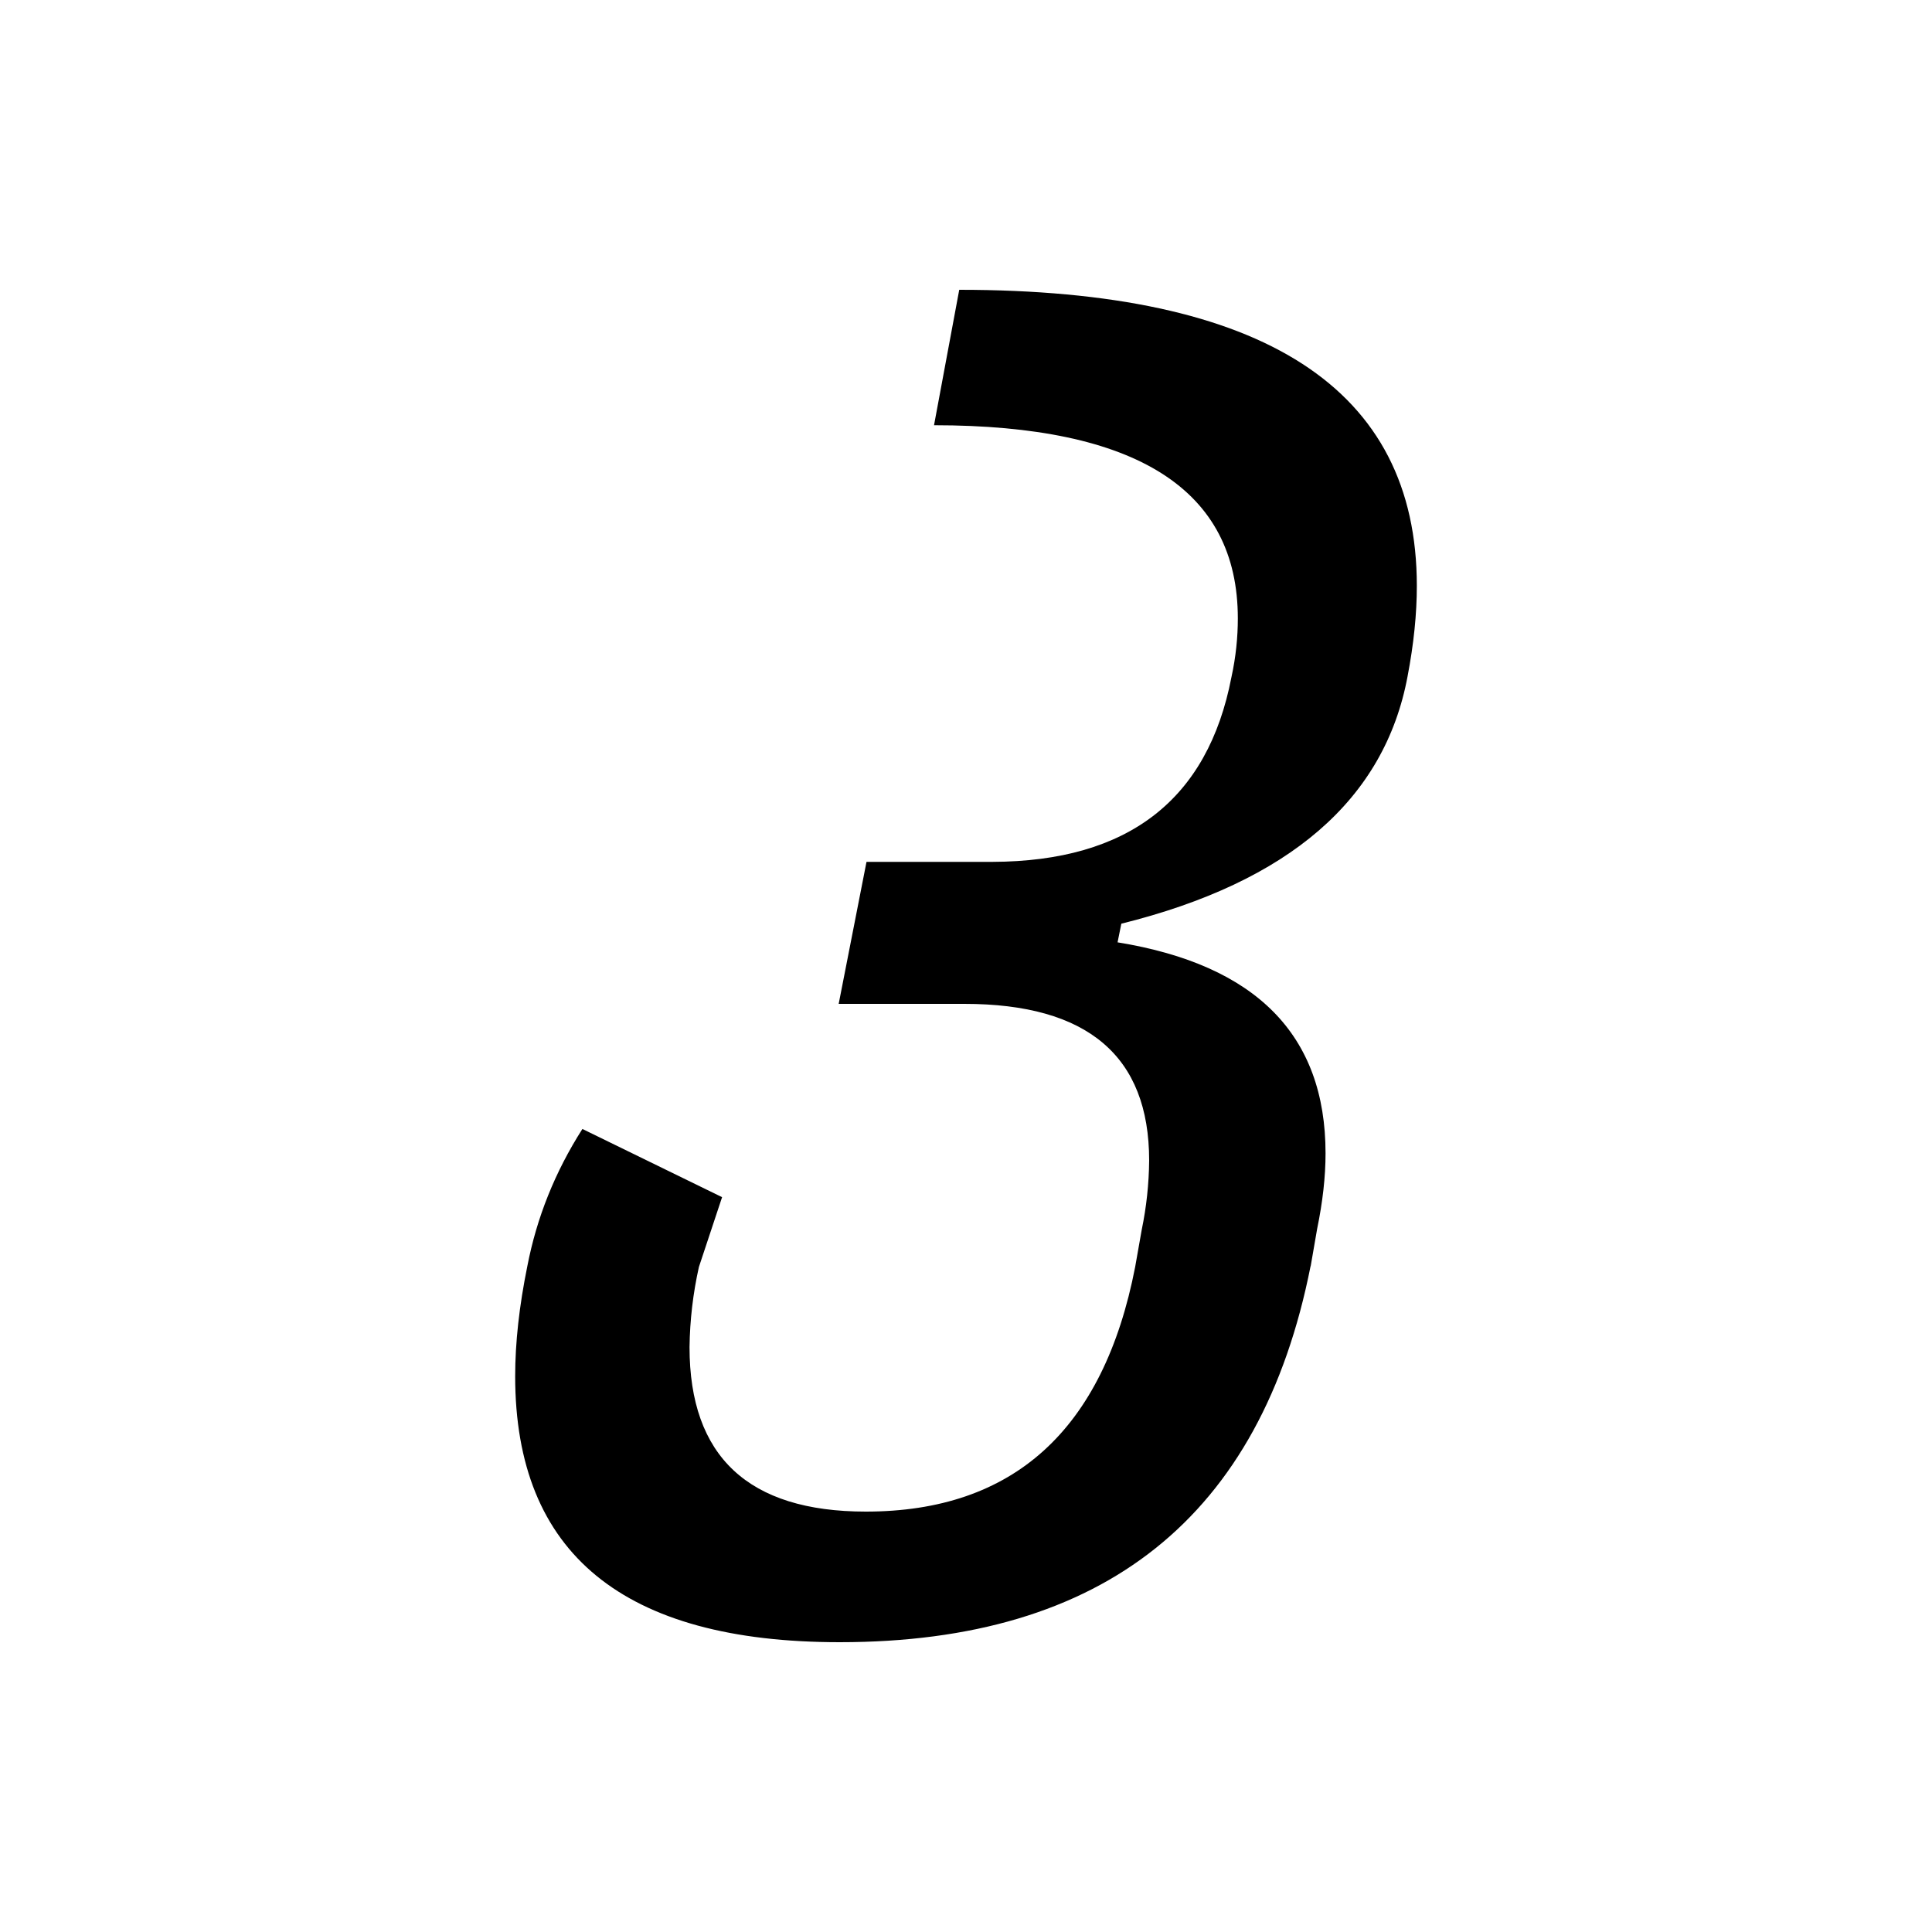
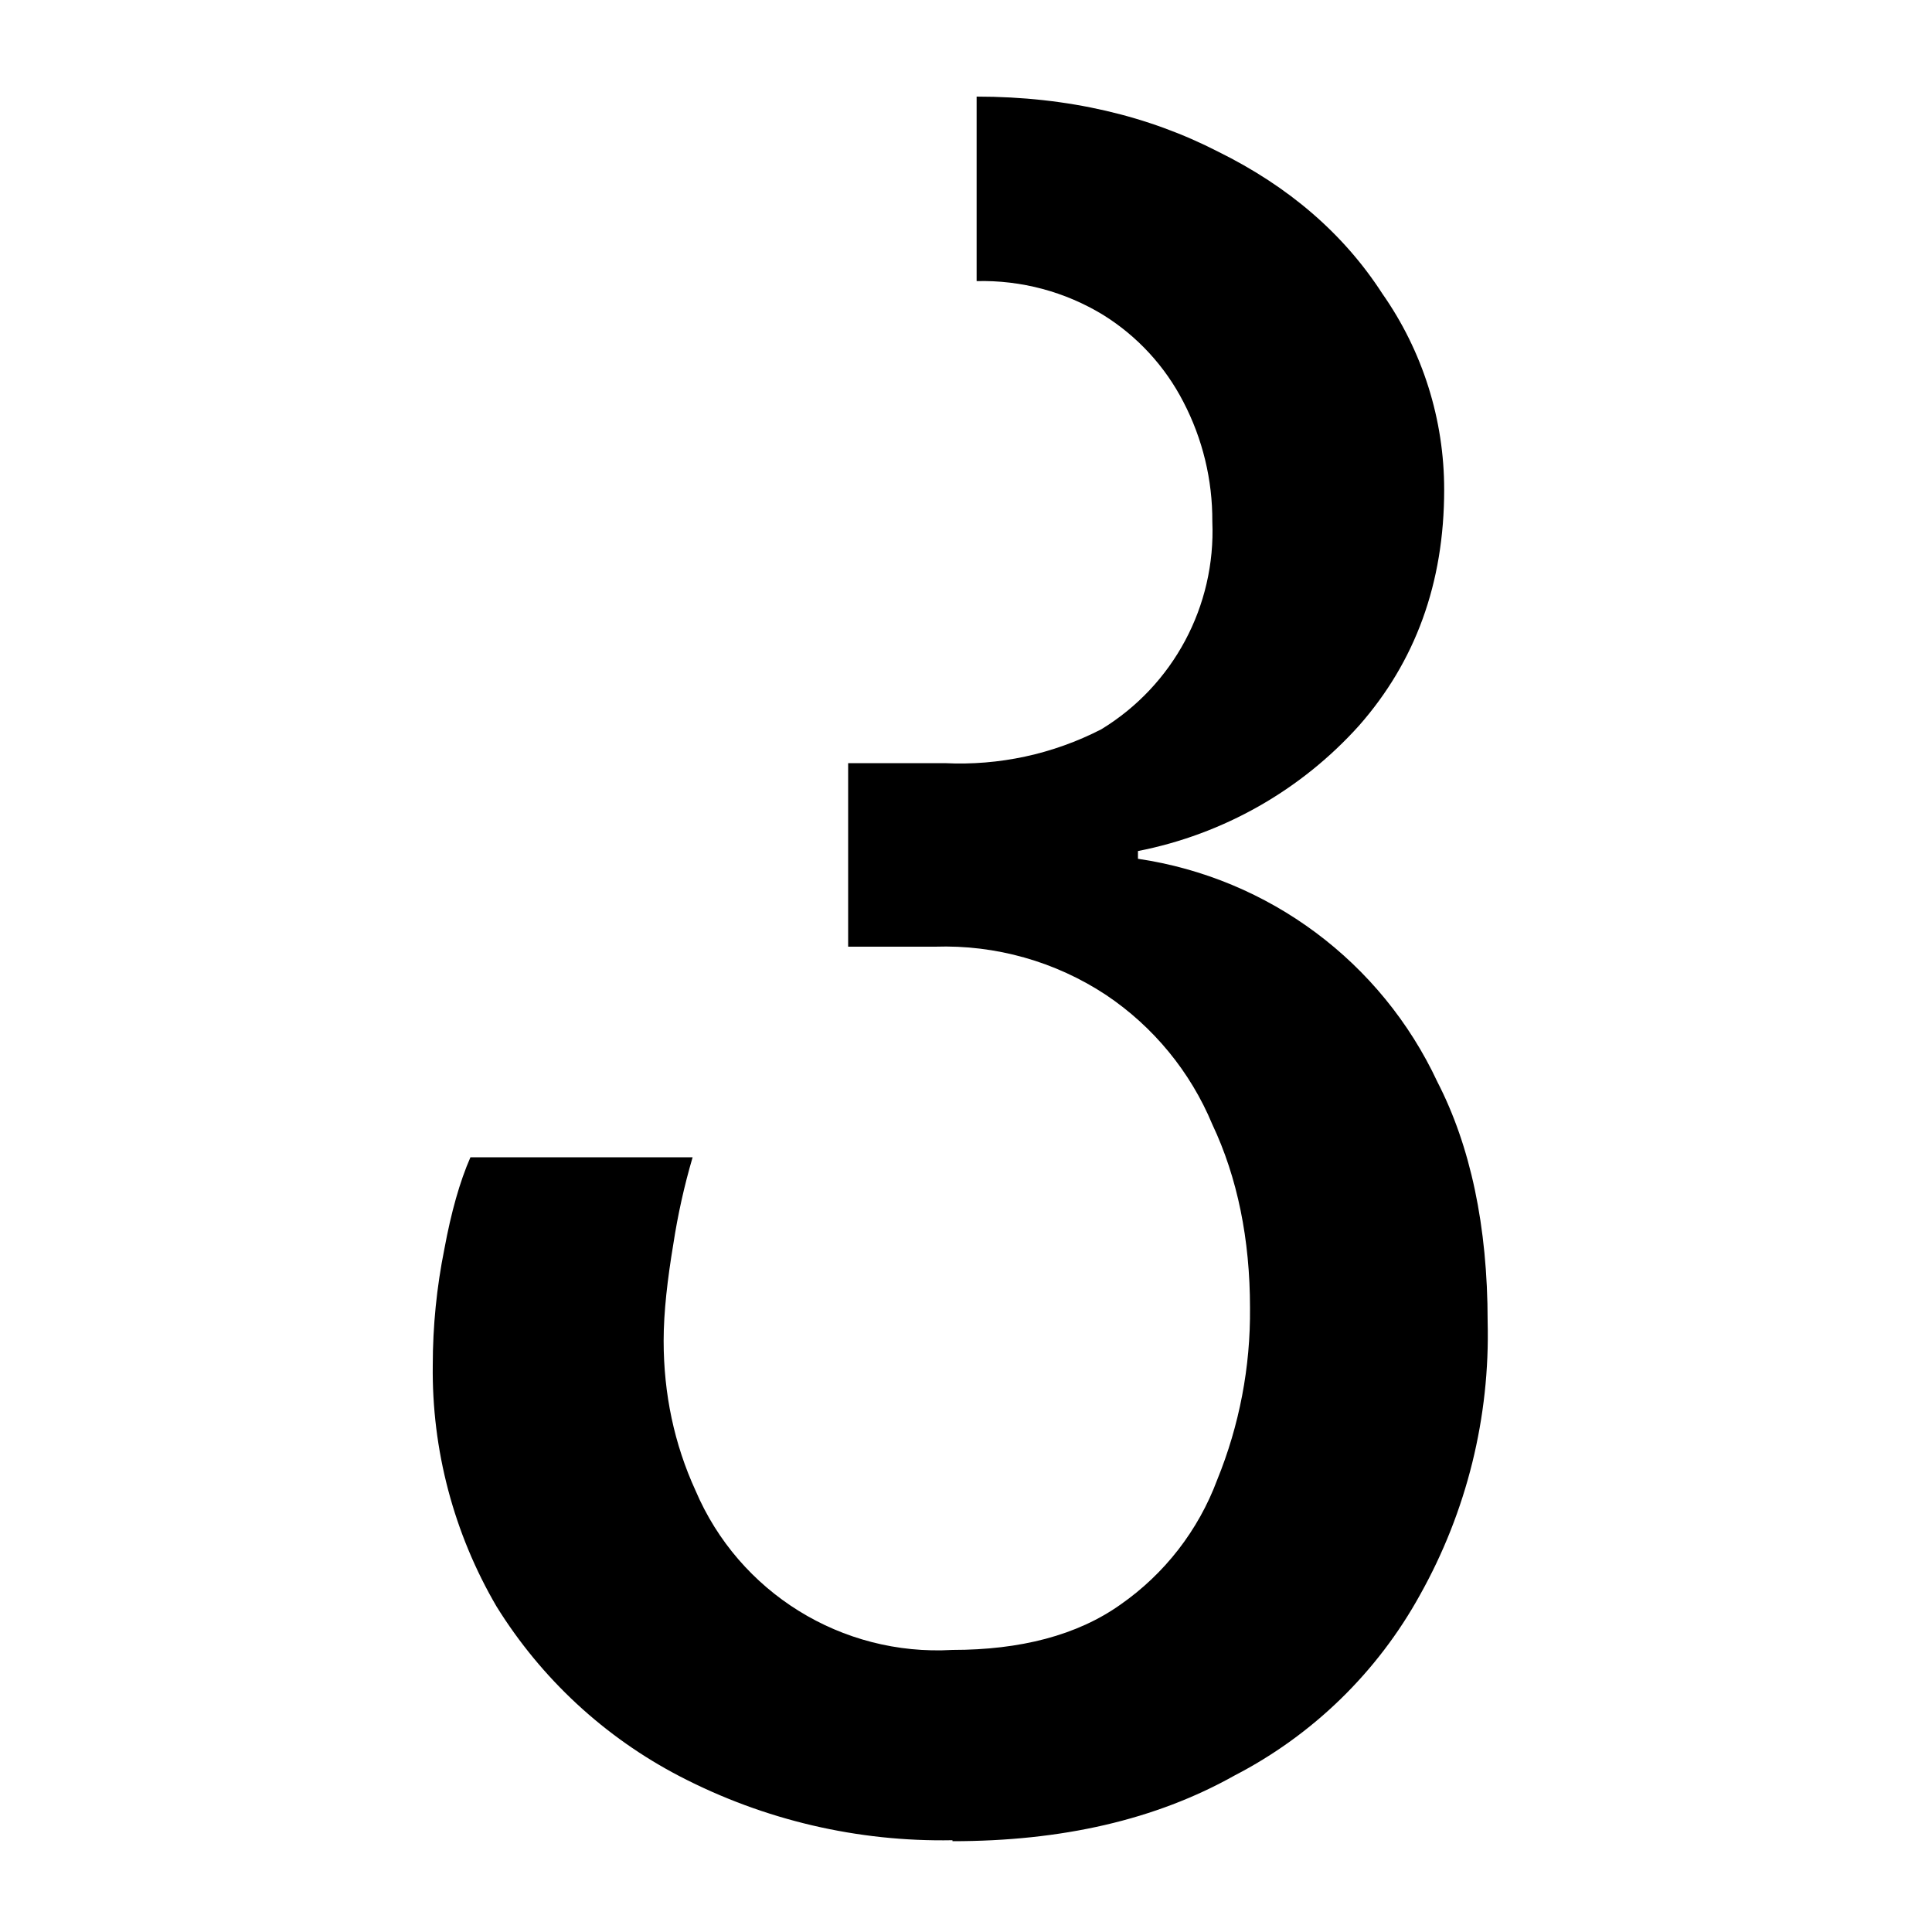
<svg xmlns="http://www.w3.org/2000/svg" width="20" height="20" viewBox="0 0 20 20">
-   <path d="M13.567 13.107C13.053 15.703 11.427 17 8.693 17c-2.24 0-3.36-.918-3.36-2.753 0-.348.042-.728.126-1.14.097-.502.286-.975.57-1.42l1.446.706-.24.723a4.04 4.04 0 00-.097.829c0 1.131.607 1.703 1.825 1.703 1.528 0 2.46-.845 2.788-2.532l.068-.385a3.698 3.698 0 00.077-.717c0-1.082-.637-1.622-1.913-1.622H8.682l.288-1.47h1.304c1.404-.005 2.229-.642 2.474-1.913.046-.21.066-.415.066-.607 0-1.335-1.05-2-3.145-2L9.93 3c3.157 0 4.737 1.023 4.737 3.065 0 .29-.032.602-.096.937-.238 1.274-1.225 2.128-2.963 2.56l-.039.193c1.435.233 2.153.96 2.153 2.184 0 .245-.03.505-.087.782l-.067.387" />
+   <path d="M9.86 19.05a5.88 5.88 0 0 1-2.82-.66 4.88 4.88 0 0 1-1.9-1.76 4.83 4.83 0 0 1-.66-2.5 6.1 6.1 0 0 1 .12-1.2c.07-.38.16-.7.27-.95h2.3a6.9 6.9 0 0 0-.2.9c-.06.36-.1.7-.1 1 0 .55.11 1.07.33 1.55a2.72 2.72 0 0 0 2.66 1.65c.7 0 1.29-.15 1.74-.47a2.74 2.74 0 0 0 1-1.29 4.6 4.6 0 0 0 .34-1.78c0-.71-.13-1.35-.39-1.9a3 3 0 0 0-1.1-1.34 3.03 3.03 0 0 0-1.77-.5h-.9V7.9h1a3.2 3.2 0 0 0 1.62-.35 2.4 2.4 0 0 0 1.15-2.15 2.65 2.65 0 0 0-.3-1.24 2.3 2.3 0 0 0-.83-.9 2.4 2.4 0 0 0-1.31-.35V1c.95 0 1.78.2 2.5.57.73.36 1.3.85 1.7 1.47a3.53 3.53 0 0 1 .64 2.03c0 .97-.3 1.78-.88 2.44a4.15 4.15 0 0 1-2.29 1.3v.08a4.08 4.08 0 0 1 3.1 2.31c.34.66.52 1.49.52 2.48a5.5 5.5 0 0 1-.7 2.83 4.61 4.61 0 0 1-1.92 1.87c-.82.46-1.79.68-2.92.68z" />
</svg>
